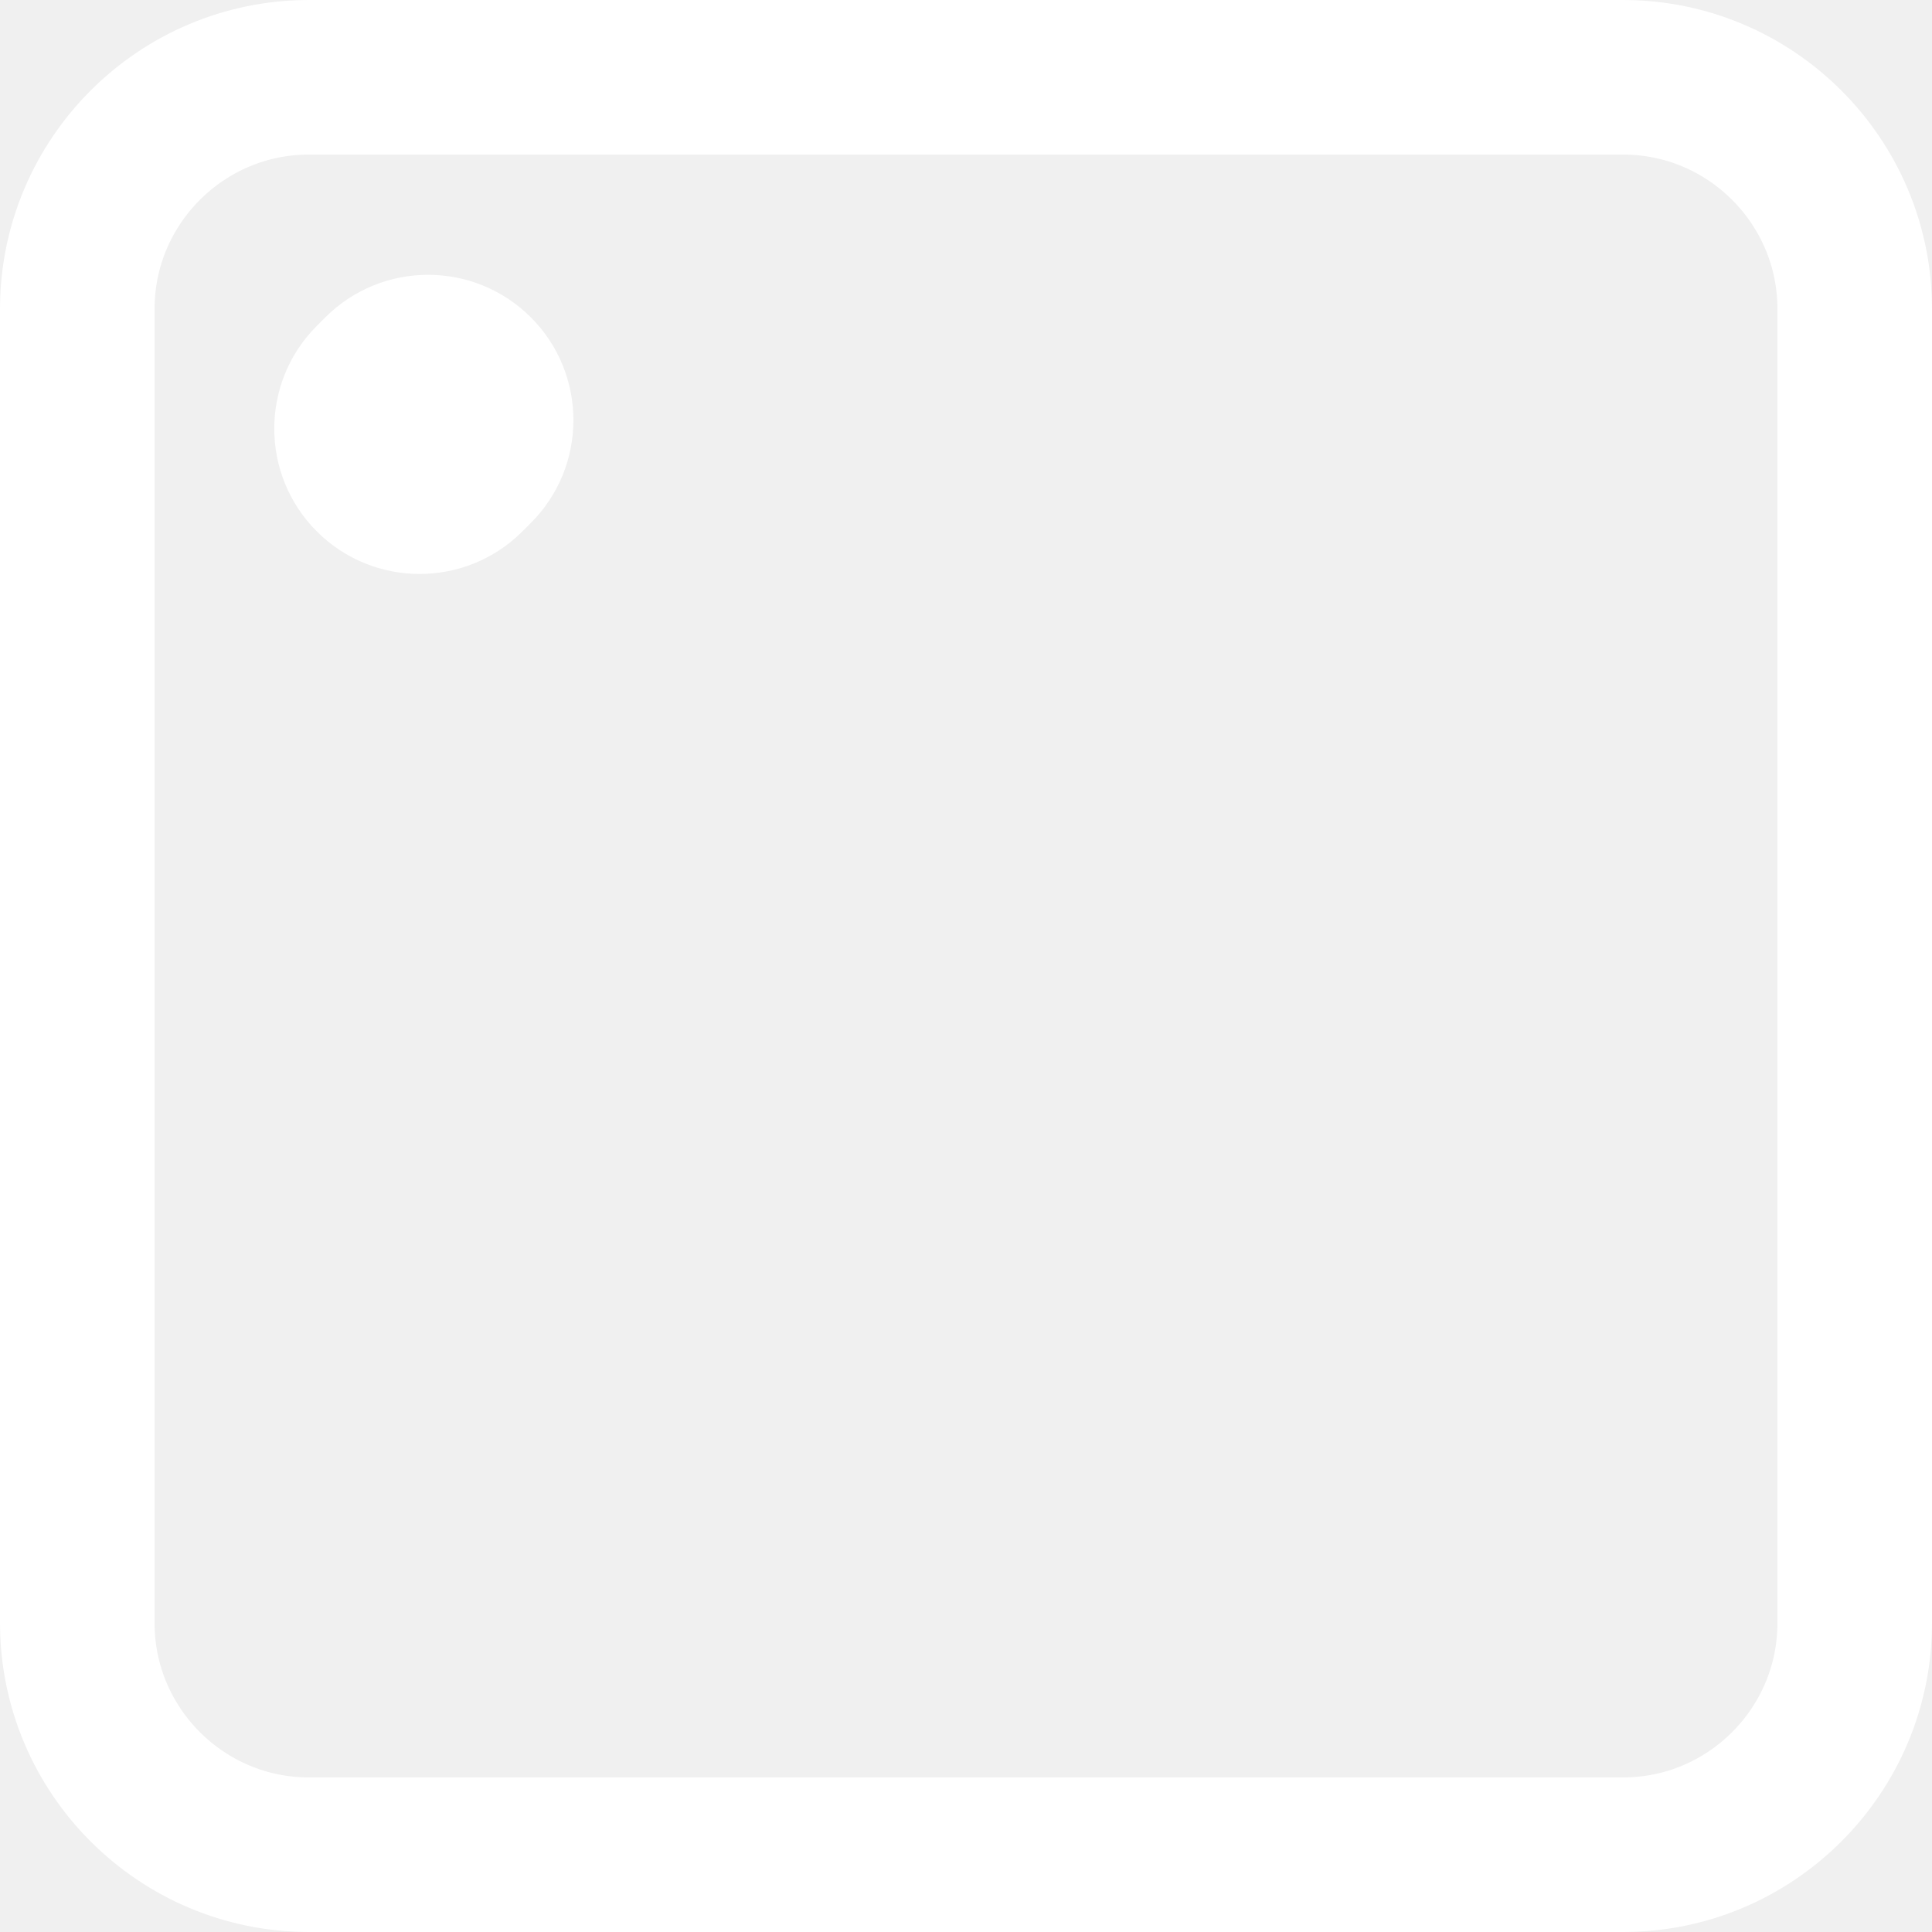
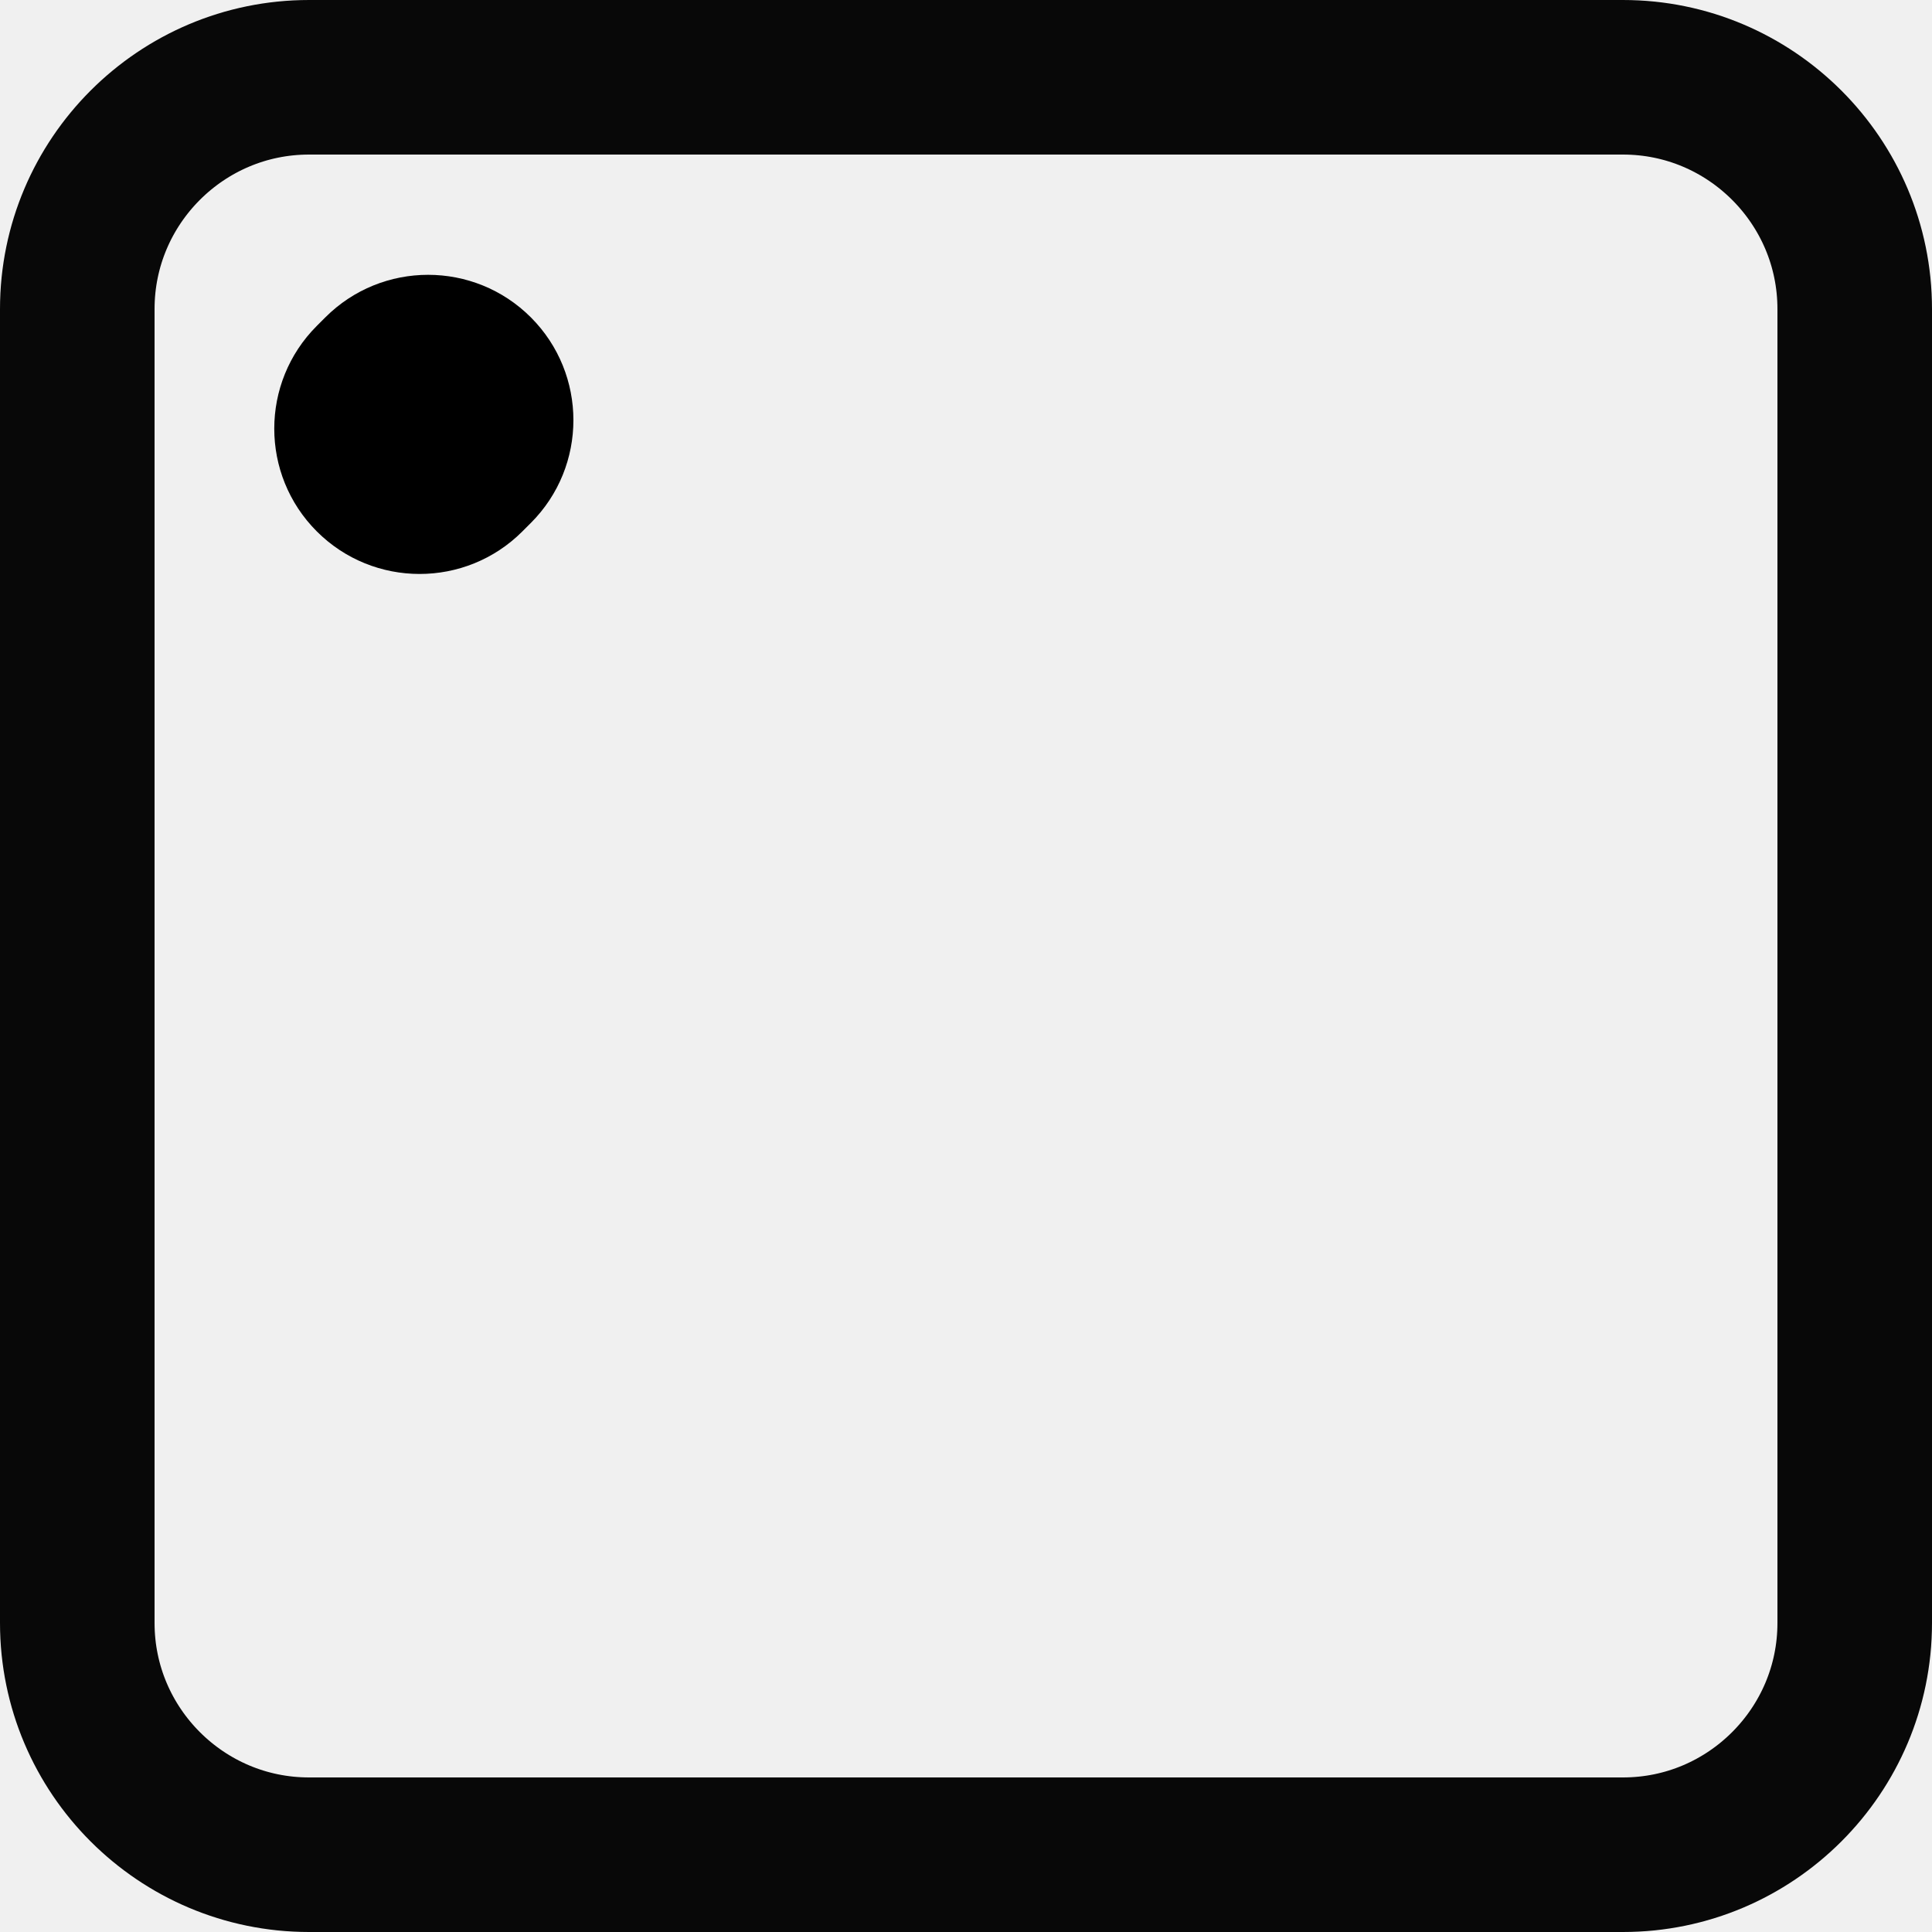
<svg xmlns="http://www.w3.org/2000/svg" xmlns:xlink="http://www.w3.org/1999/xlink" version="1.1" height="50" width="50">
  <defs>
    <path id="path-0" opacity="1" fill-rule="evenodd" d="M8,0 L42,0 C46.415,0 50,3.585 50,8 L50,42 C50,46.415 46.415,50 42,50 L8,50 C3.585,50 8.881784197001252e-16,46.415 0,42 L0,8 C0,3.585 3.585,8.881784197001252e-16 8,0Z" />
    <mask id="mask-1" maskUnits="userSpaceOnUse" maskContentUnits="userSpaceOnUse">
      <rect opacity="1" x="0" y="0" width="50" height="50" fill="black" />
      <use xlink:href="#path-0" fill="white" />
    </mask>
    <path id="path-2" opacity="1" fill-rule="evenodd" d="M10.813,7.222 L11.125,7.222 C13.201,7.222 14.886,8.907 14.886,10.983 C14.886,13.059 13.201,14.745 11.125,14.745 L10.813,14.745 C8.737,14.745 7.052,13.059 7.052,10.983 C7.052,8.907 8.737,7.222 10.813,7.222Z" />
  </defs>
  <g opacity="1">
    <g opacity="1">
-       <use xlink:href="#path-0" fill-opacity="0" stroke="rgb(255,255,255)" stroke-opacity="1" stroke-width="8" stroke-linecap="butt" stroke-linejoin="miter" mask="url(#mask-1)" />
+       <use xlink:href="#path-0" fill-opacity="0" stroke="rgb(8,8,8)" stroke-opacity="1" stroke-width="8" stroke-linecap="butt" stroke-linejoin="miter" mask="url(#mask-1)" />
    </g>
    <g transform="translate(10.96889, 10.98339) rotate(315.0001) translate(-10.96889, -10.98339)" opacity="1">
-       <use xlink:href="#path-2" fill="rgb(255,255,255)" fill-opacity="1" />
+       <use xlink:href="#path-2" fill="rgb(0,0,0)" fill-opacity="1" />
    </g>
  </g>
</svg>
